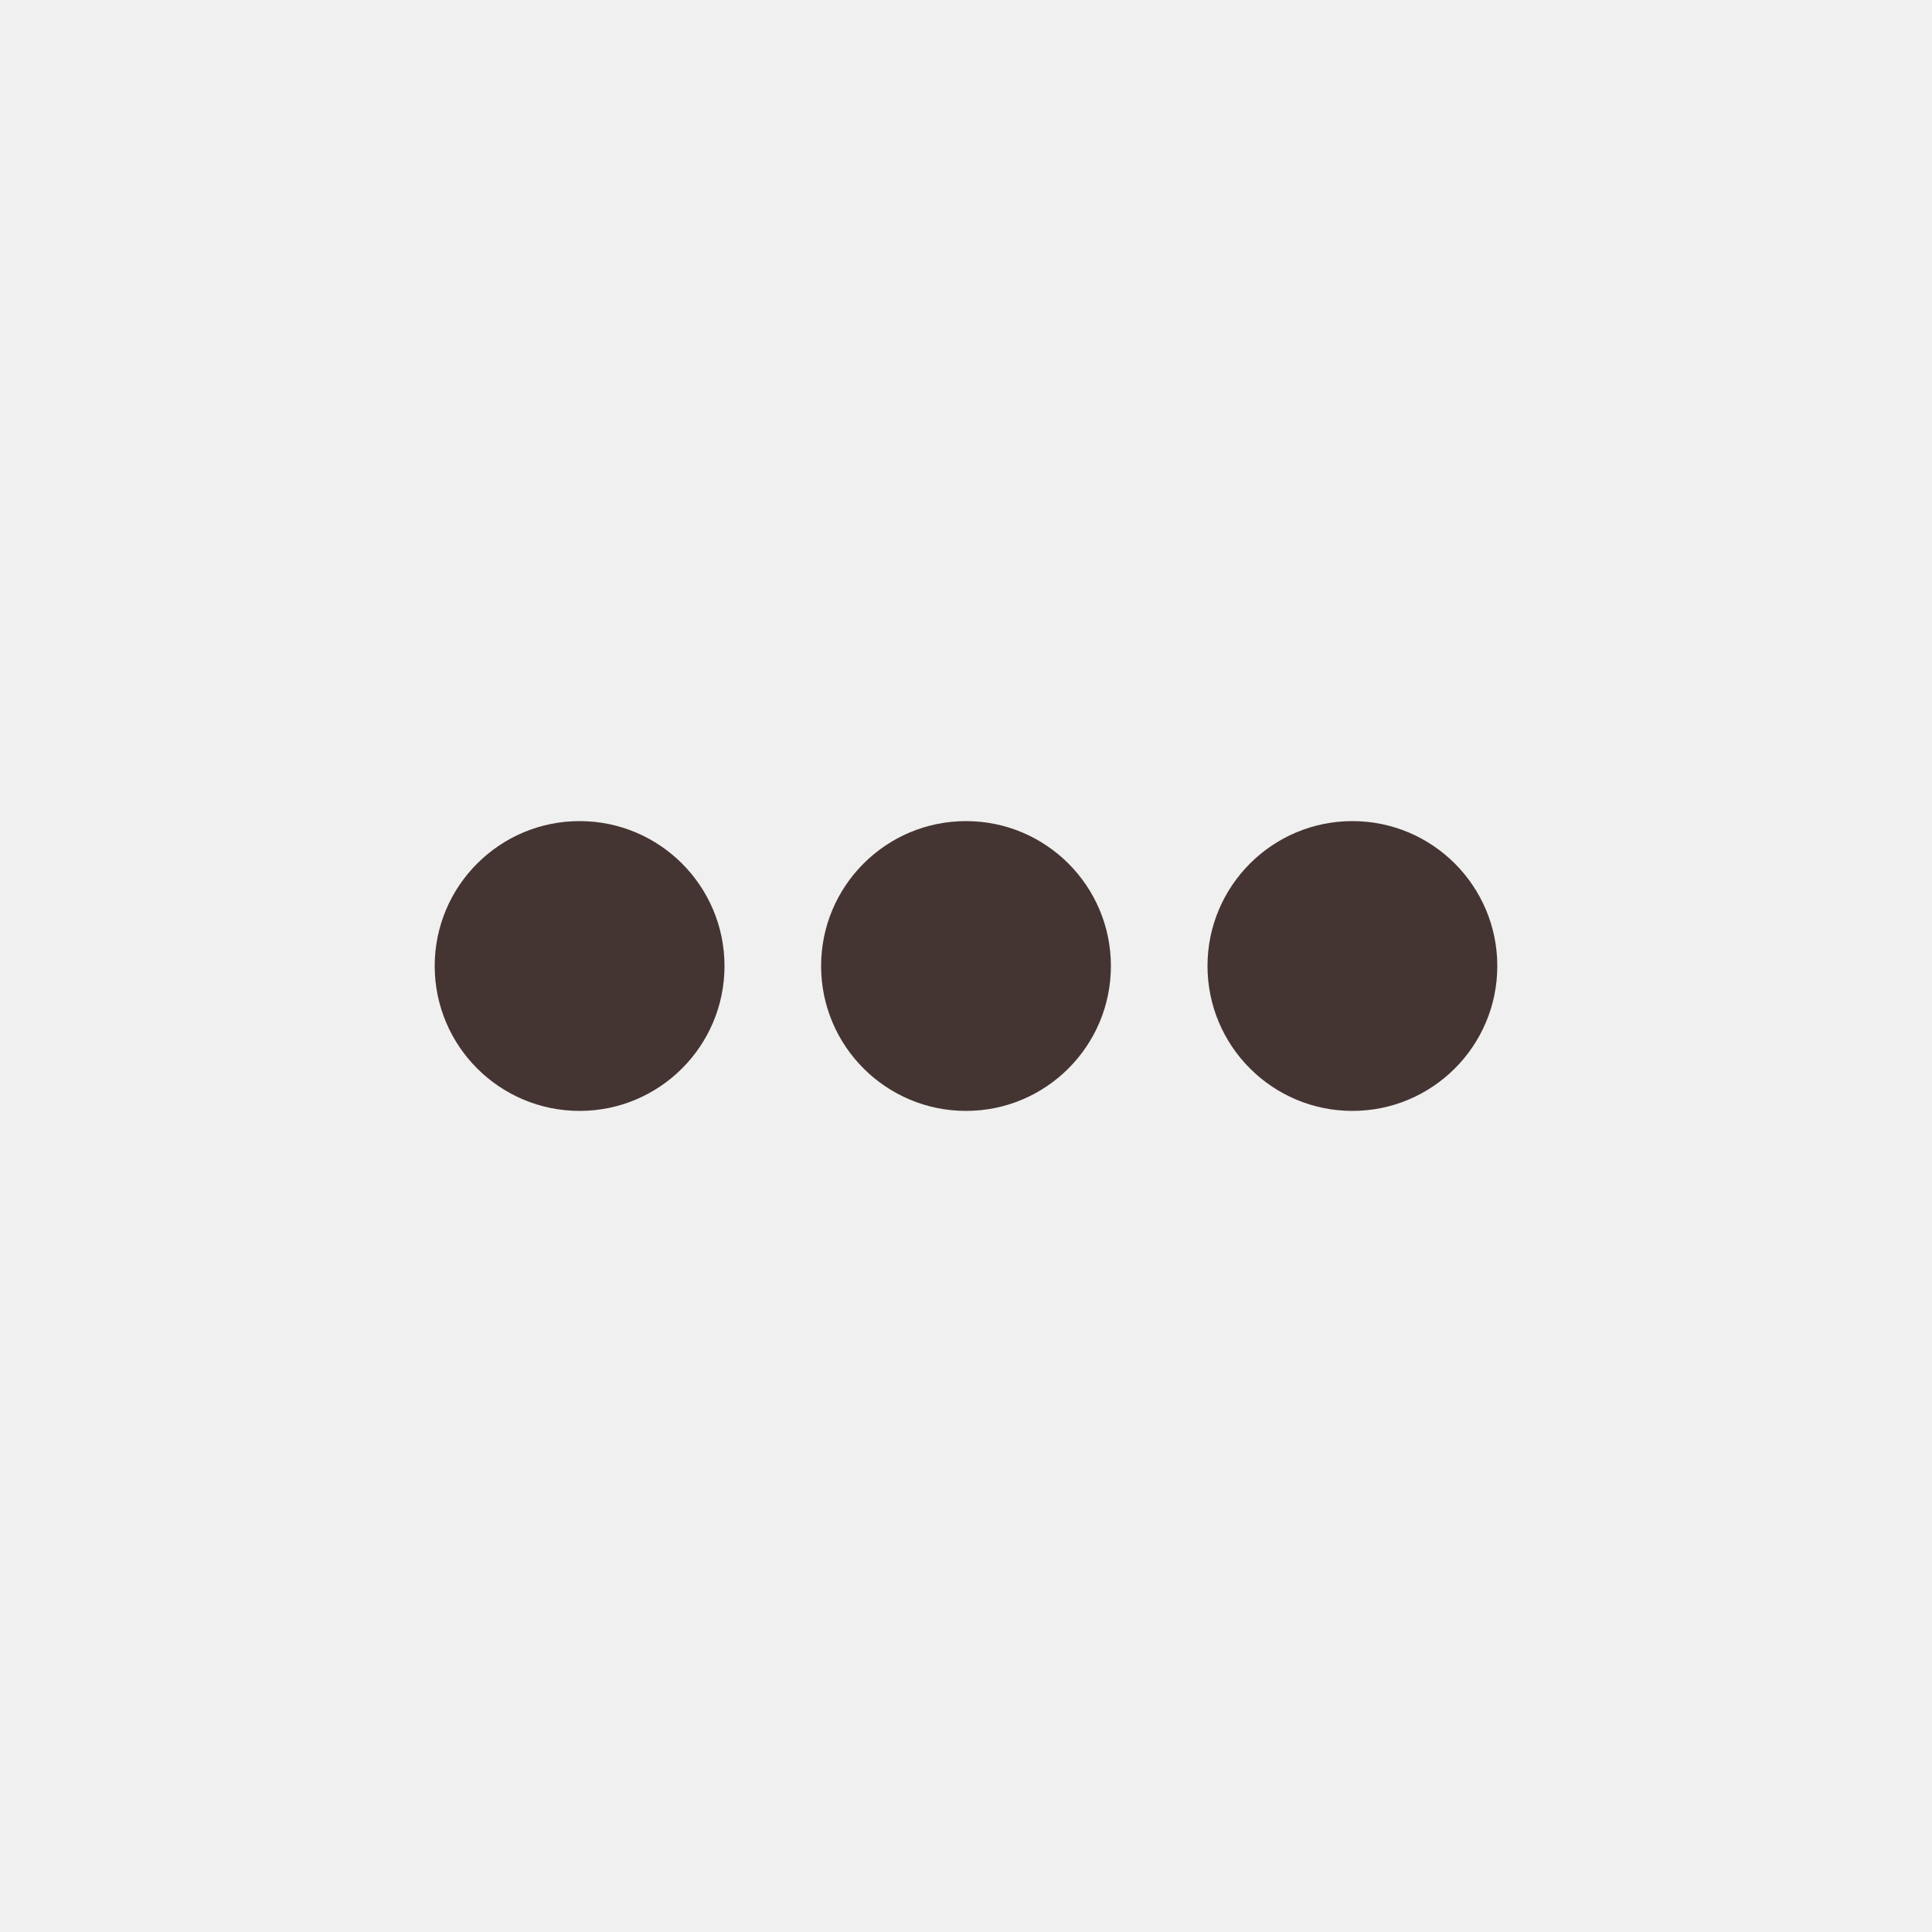
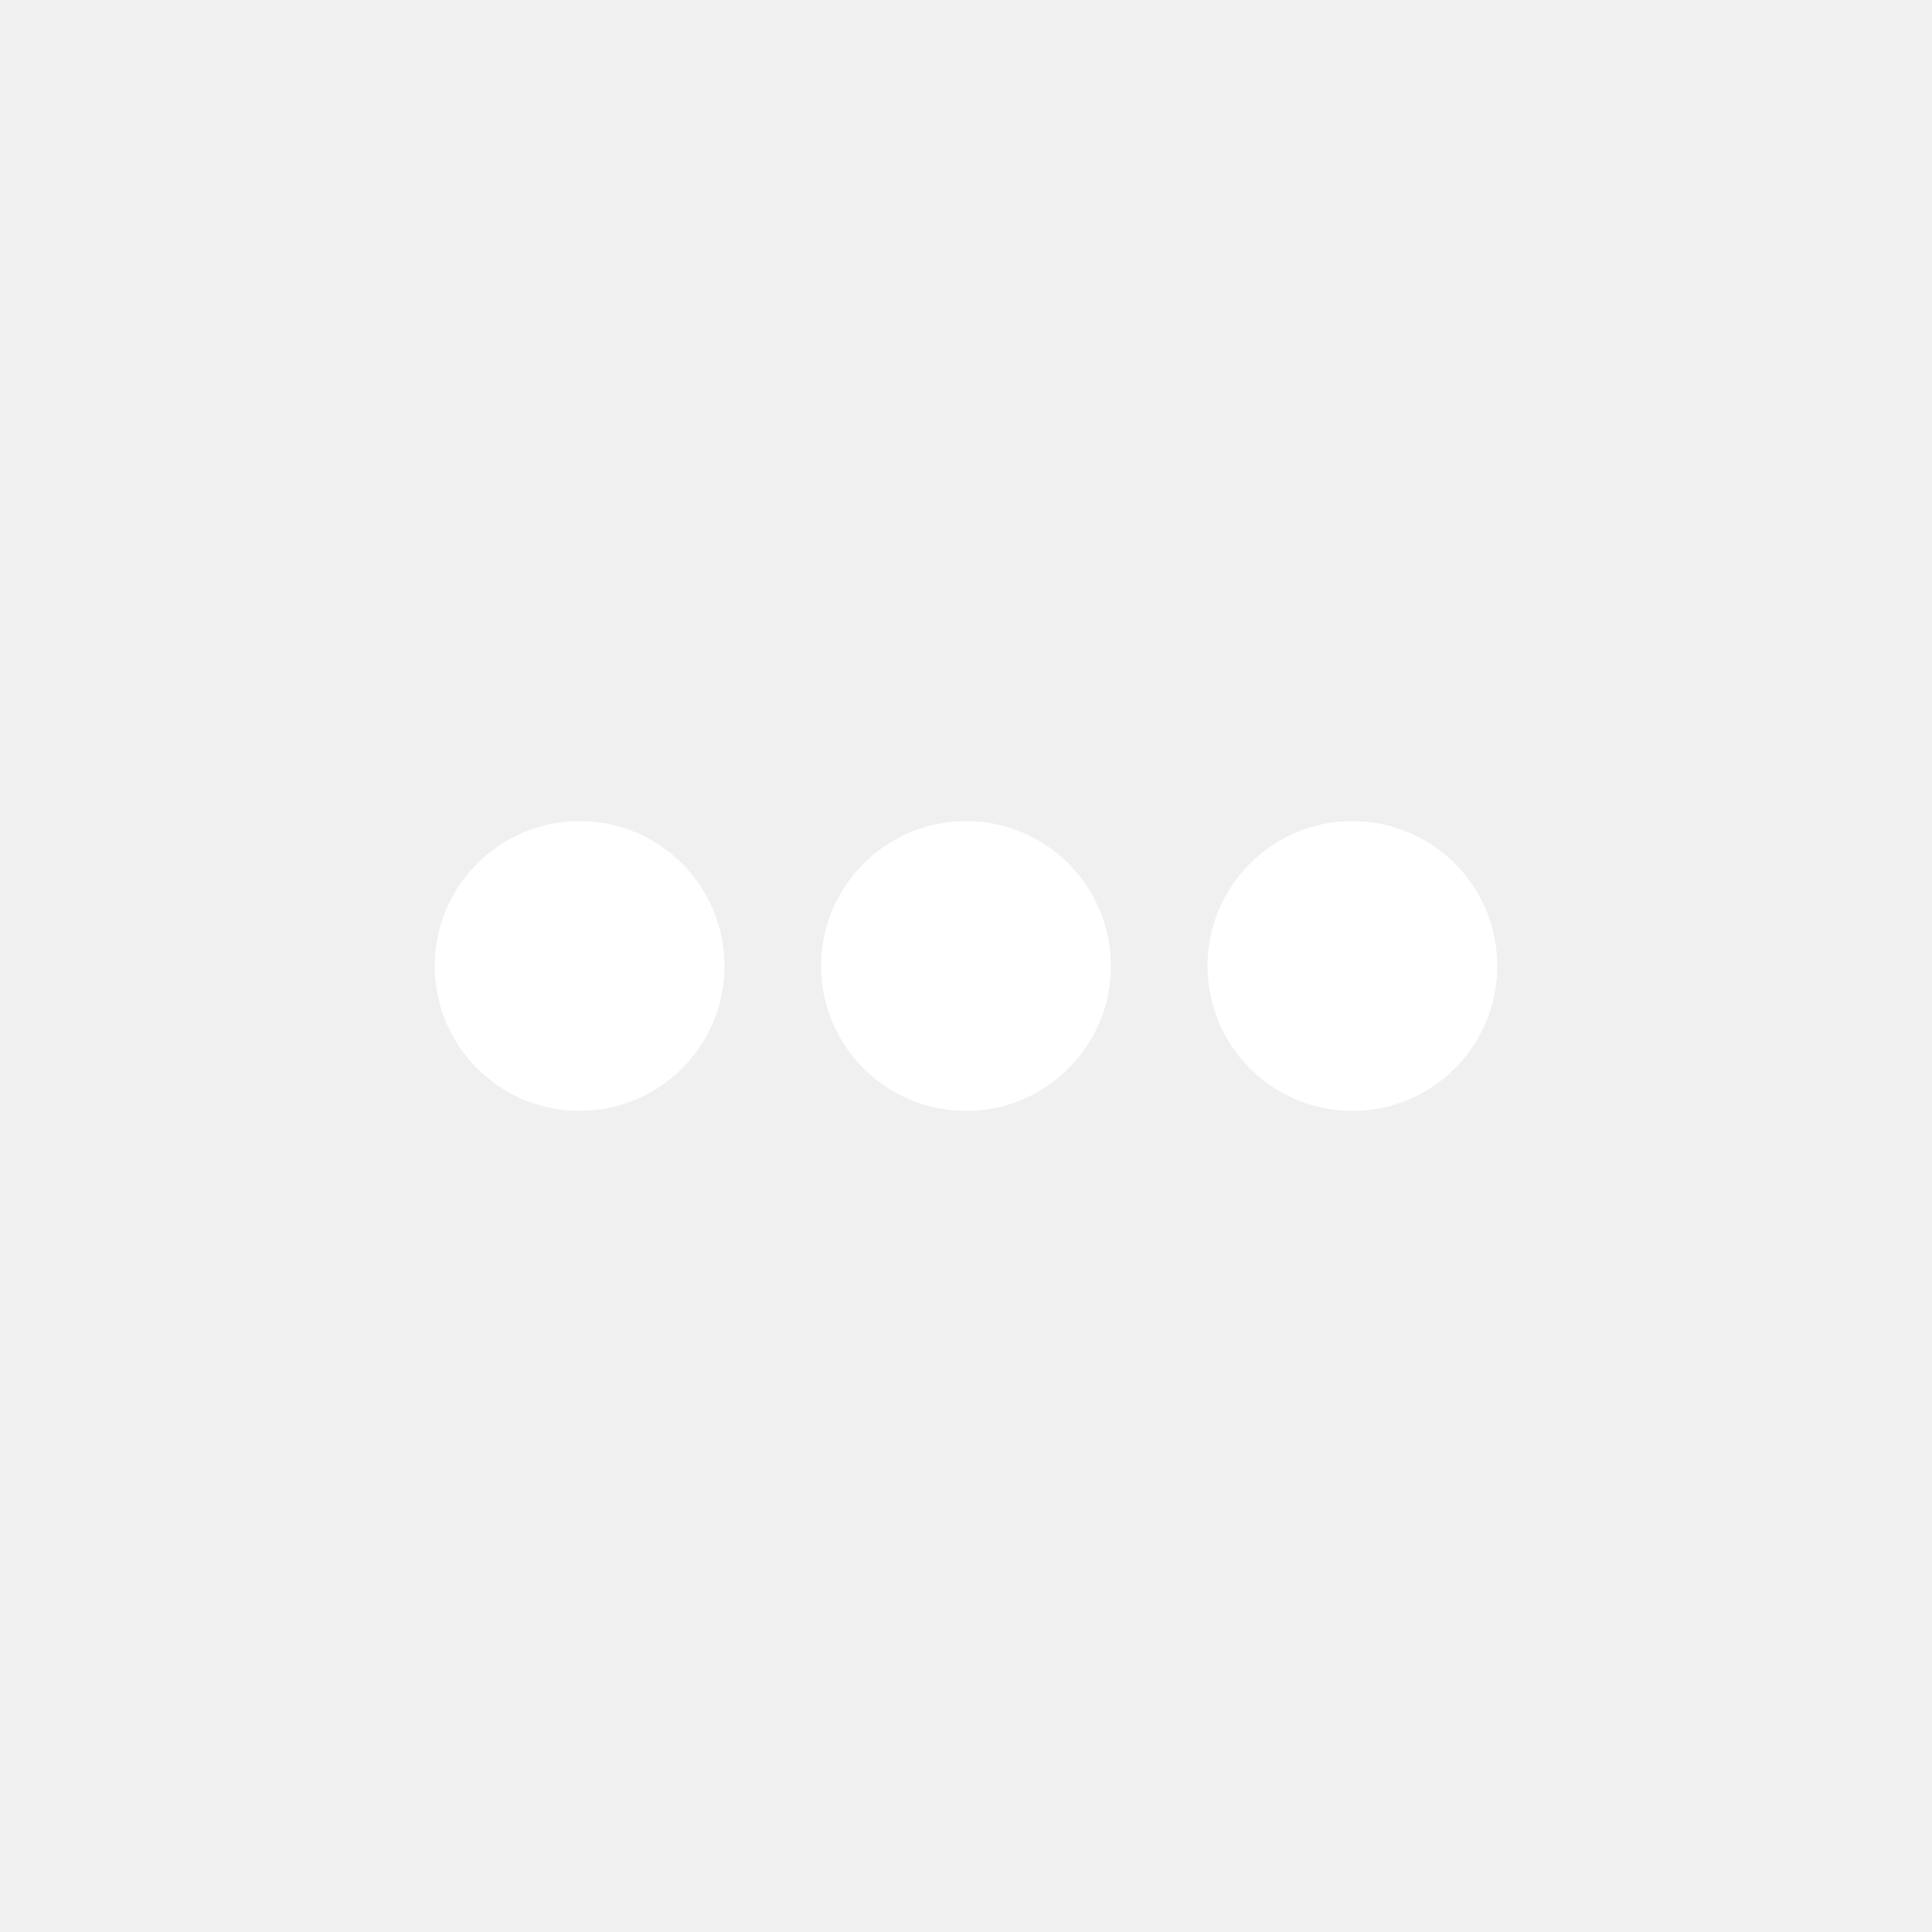
- <svg xmlns="http://www.w3.org/2000/svg" width="20" height="20" viewBox="0 0 20 20" fill="none">
-   <path d="M7.5 10C7.5 10.828 6.828 11.5 6 11.5C5.172 11.5 4.5 10.828 4.5 10C4.5 9.172 5.172 8.5 6 8.5C6.828 8.5 7.5 9.172 7.5 10Z" fill="#453532" />
-   <path d="M11.5 10C11.5 10.828 10.828 11.5 10 11.5C9.172 11.5 8.5 10.828 8.5 10C8.5 9.172 9.172 8.5 10 8.5C10.828 8.5 11.5 9.172 11.5 10Z" fill="#453532" />
-   <path d="M15.5 10C15.5 10.828 14.828 11.5 14 11.5C13.172 11.5 12.5 10.828 12.5 10C12.5 9.172 13.172 8.5 14 8.5C14.828 8.5 15.5 9.172 15.5 10Z" fill="#453532" />
+ <svg xmlns="http://www.w3.org/2000/svg" width="20" height="20" viewBox="0 0 20 20" fill="#FFFFFF">
+   <path d="M7.5 10C7.5 10.828 6.828 11.5 6 11.5C5.172 11.5 4.5 10.828 4.5 10C4.5 9.172 5.172 8.5 6 8.5C6.828 8.5 7.5 9.172 7.5 10Z" fill="#FFFFFF" />
+   <path d="M11.5 10C11.5 10.828 10.828 11.5 10 11.5C9.172 11.5 8.5 10.828 8.5 10C8.5 9.172 9.172 8.5 10 8.5C10.828 8.5 11.5 9.172 11.5 10Z" fill="#FFFFFF" />
+   <path d="M15.5 10C15.5 10.828 14.828 11.5 14 11.5C13.172 11.5 12.5 10.828 12.5 10C12.5 9.172 13.172 8.5 14 8.5C14.828 8.5 15.5 9.172 15.5 10Z" fill="#FFFFFF" />
</svg>
